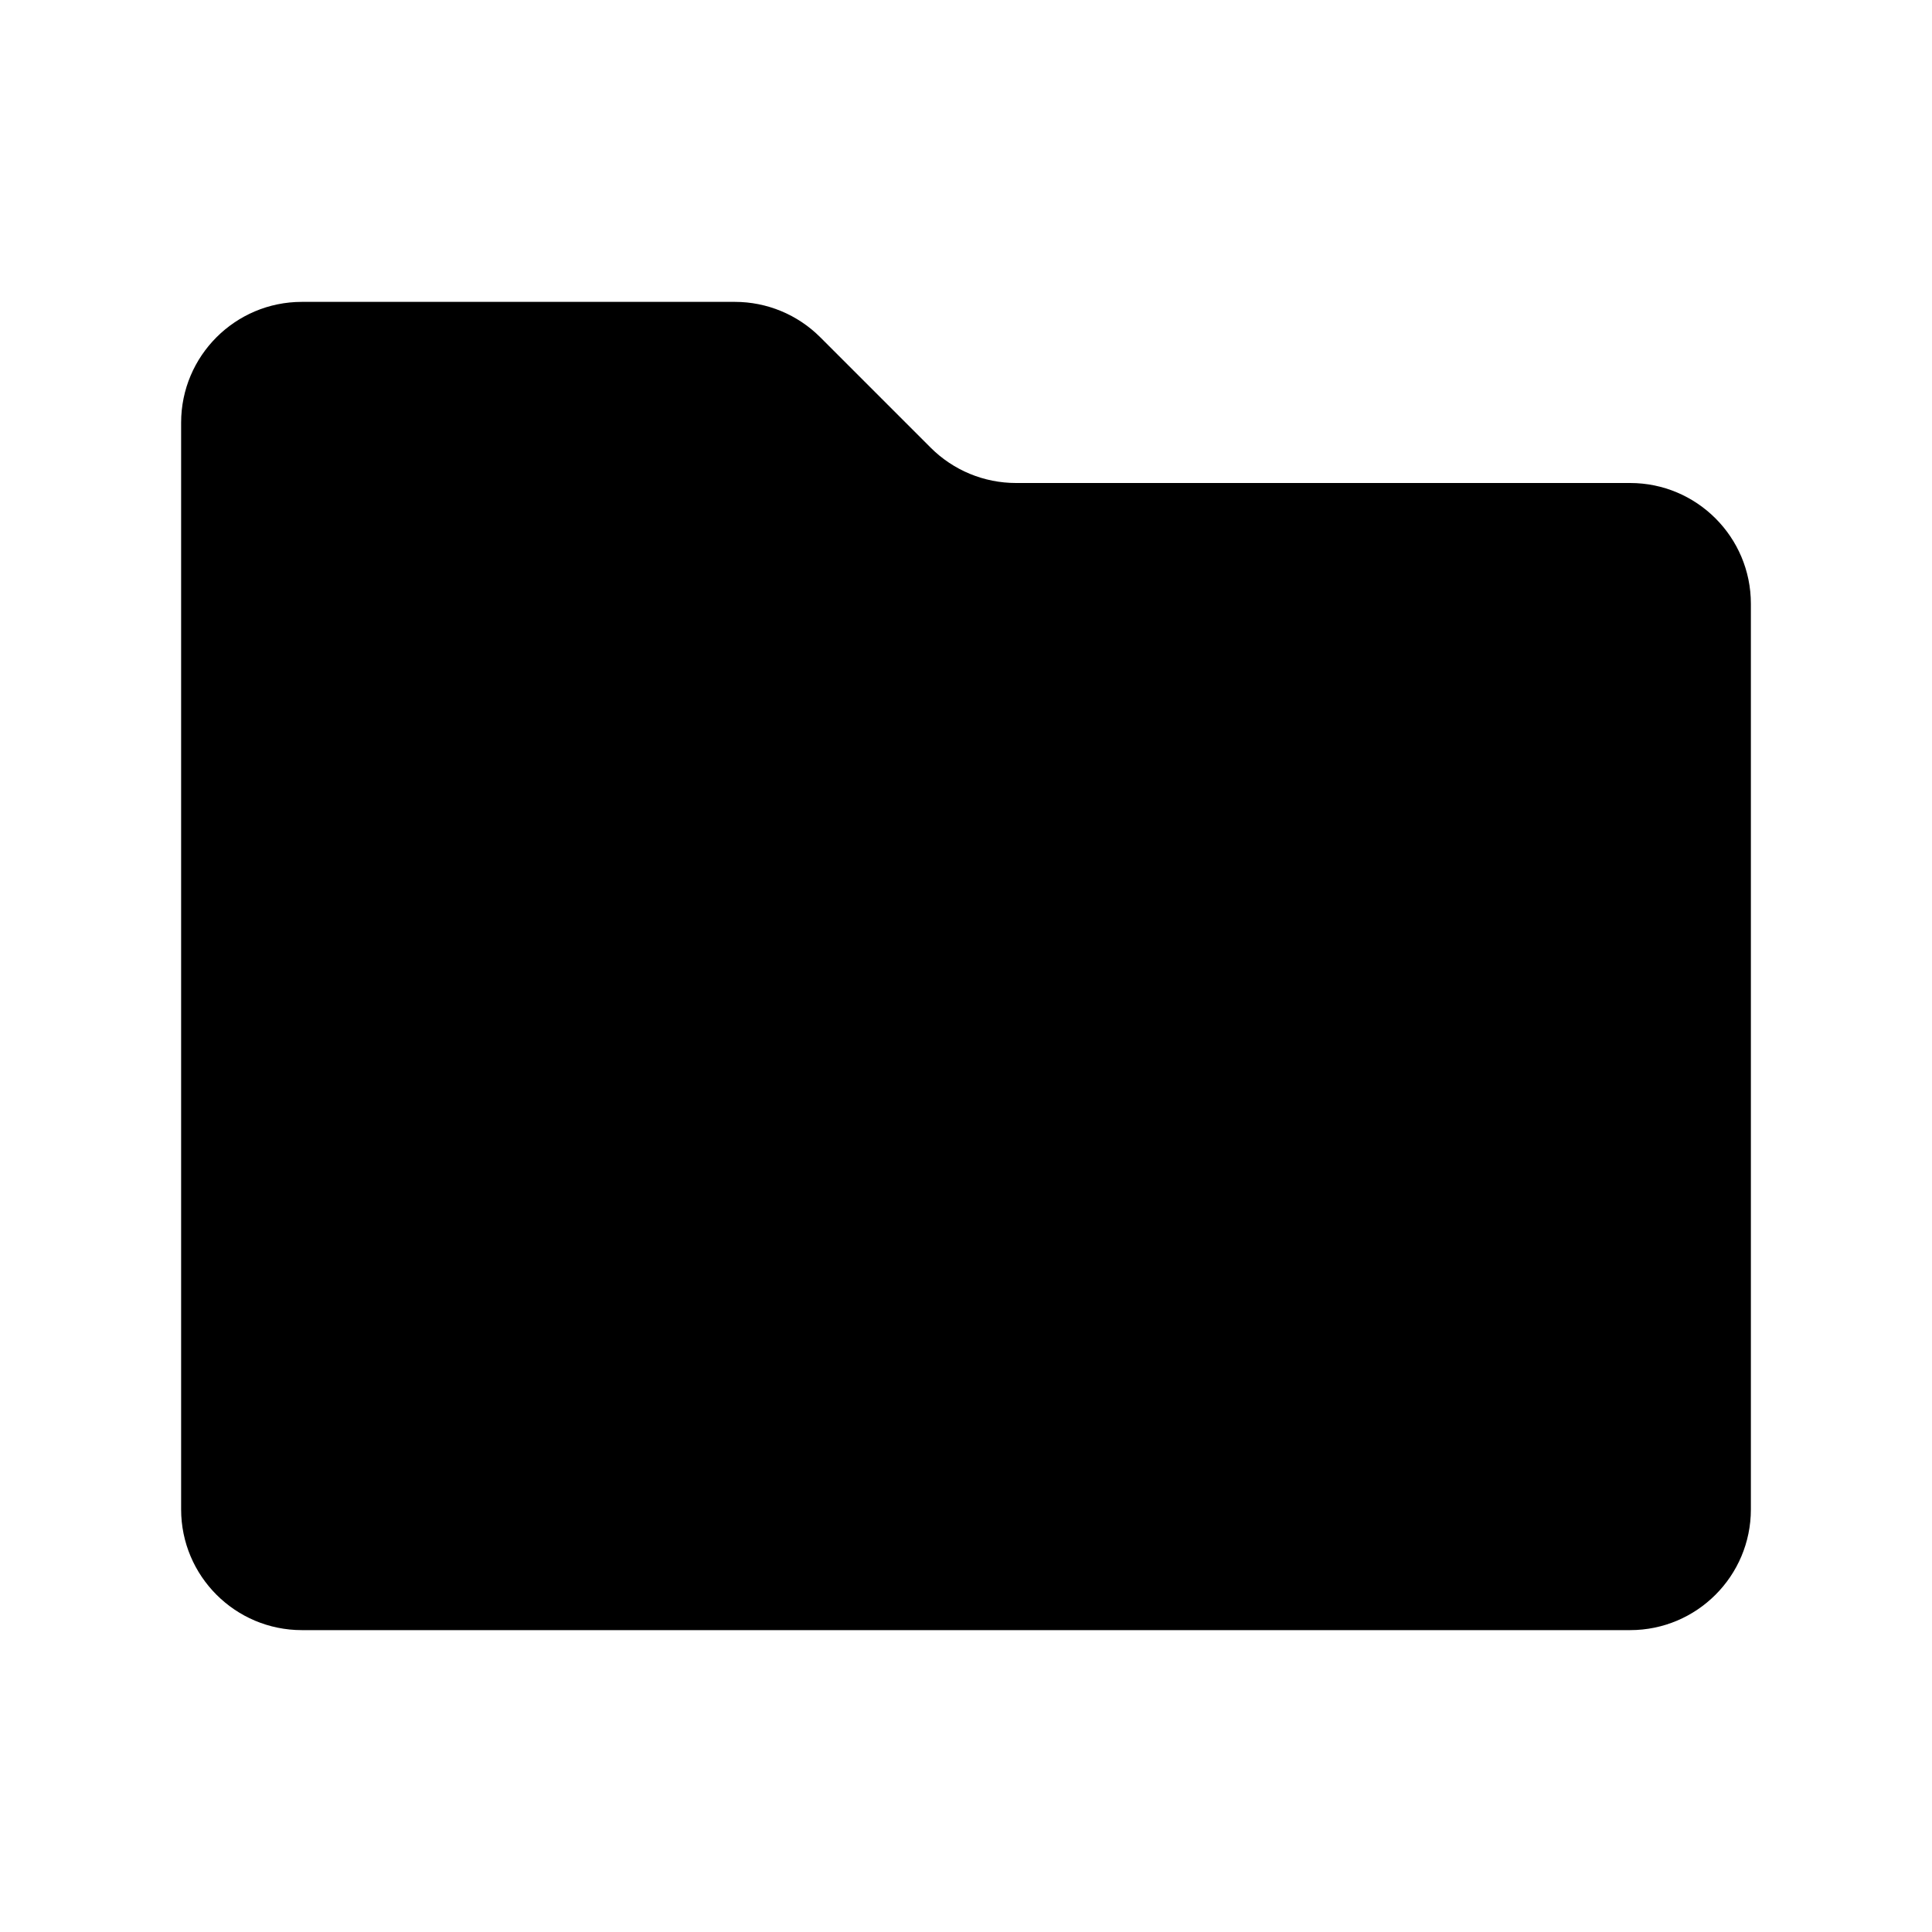
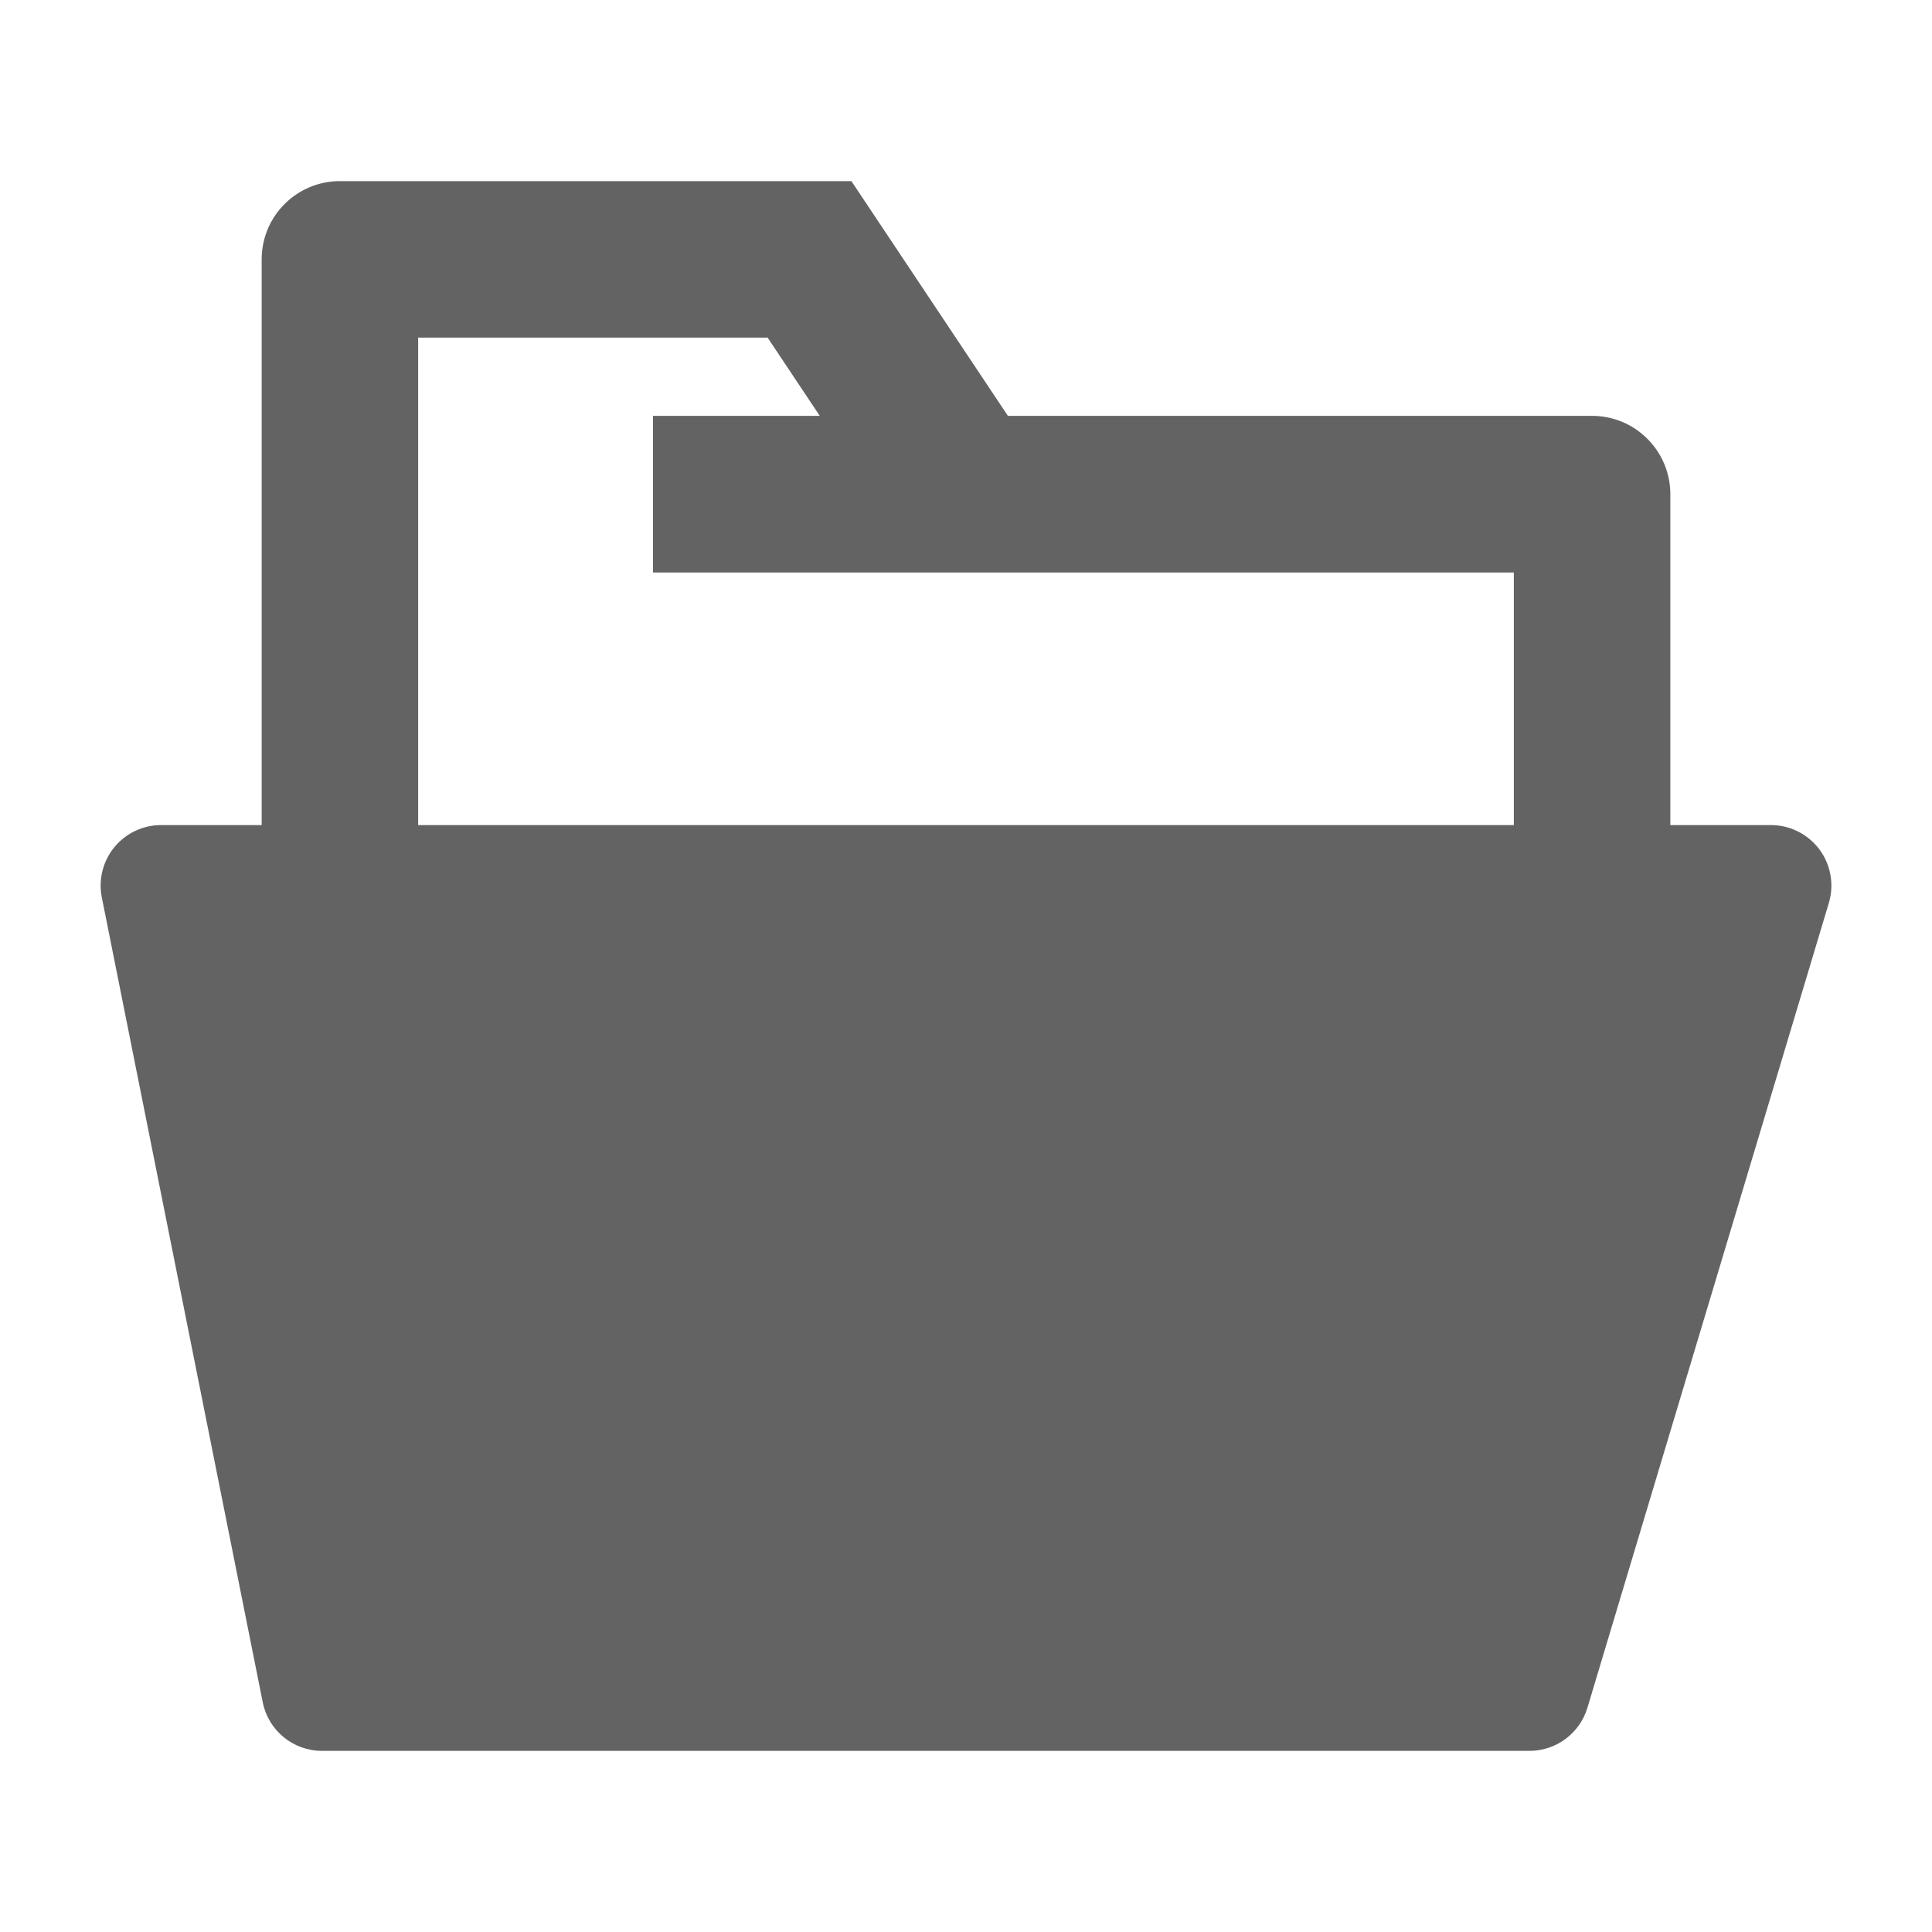
<svg xmlns="http://www.w3.org/2000/svg" width="16" height="16" viewBox="0 0 16 16" fill="none">
-   <path fill-rule="evenodd" clip-rule="evenodd" d="M1.5 3.5C1.5 2.948 1.948 2.5 2.5 2.5H6.086C6.351 2.5 6.605 2.605 6.793 2.793L7.707 3.707C7.895 3.895 8.149 4 8.414 4H13.5C14.052 4 14.5 4.448 14.5 5V12.5C14.5 13.052 14.052 13.5 13.5 13.5H2.5C1.948 13.5 1.5 13.052 1.5 12.5V3.5Z" fill="currentColor" />
+   <path fill-rule="evenodd" clip-rule="evenodd" d="M2.815 1.5C2.457 1.5 2.167 1.79 2.167 2.148V6.833H1.333C1.183 6.833 1.042 6.901 0.947 7.016C0.852 7.132 0.814 7.285 0.843 7.431L2.176 14.098C2.223 14.332 2.428 14.5 2.667 14.5H12.667C12.887 14.5 13.082 14.355 13.146 14.144L15.146 7.477C15.191 7.326 15.162 7.162 15.068 7.035C14.973 6.908 14.825 6.833 14.667 6.833H13.833V4.093C13.833 3.735 13.543 3.444 13.185 3.444H8.347L7.051 1.5H2.815ZM12.537 6.833V4.741H5.408V3.444H6.789L6.357 2.796H3.463V6.833H12.537Z" fill="#222222" fill-opacity="0.7" />
</svg>
